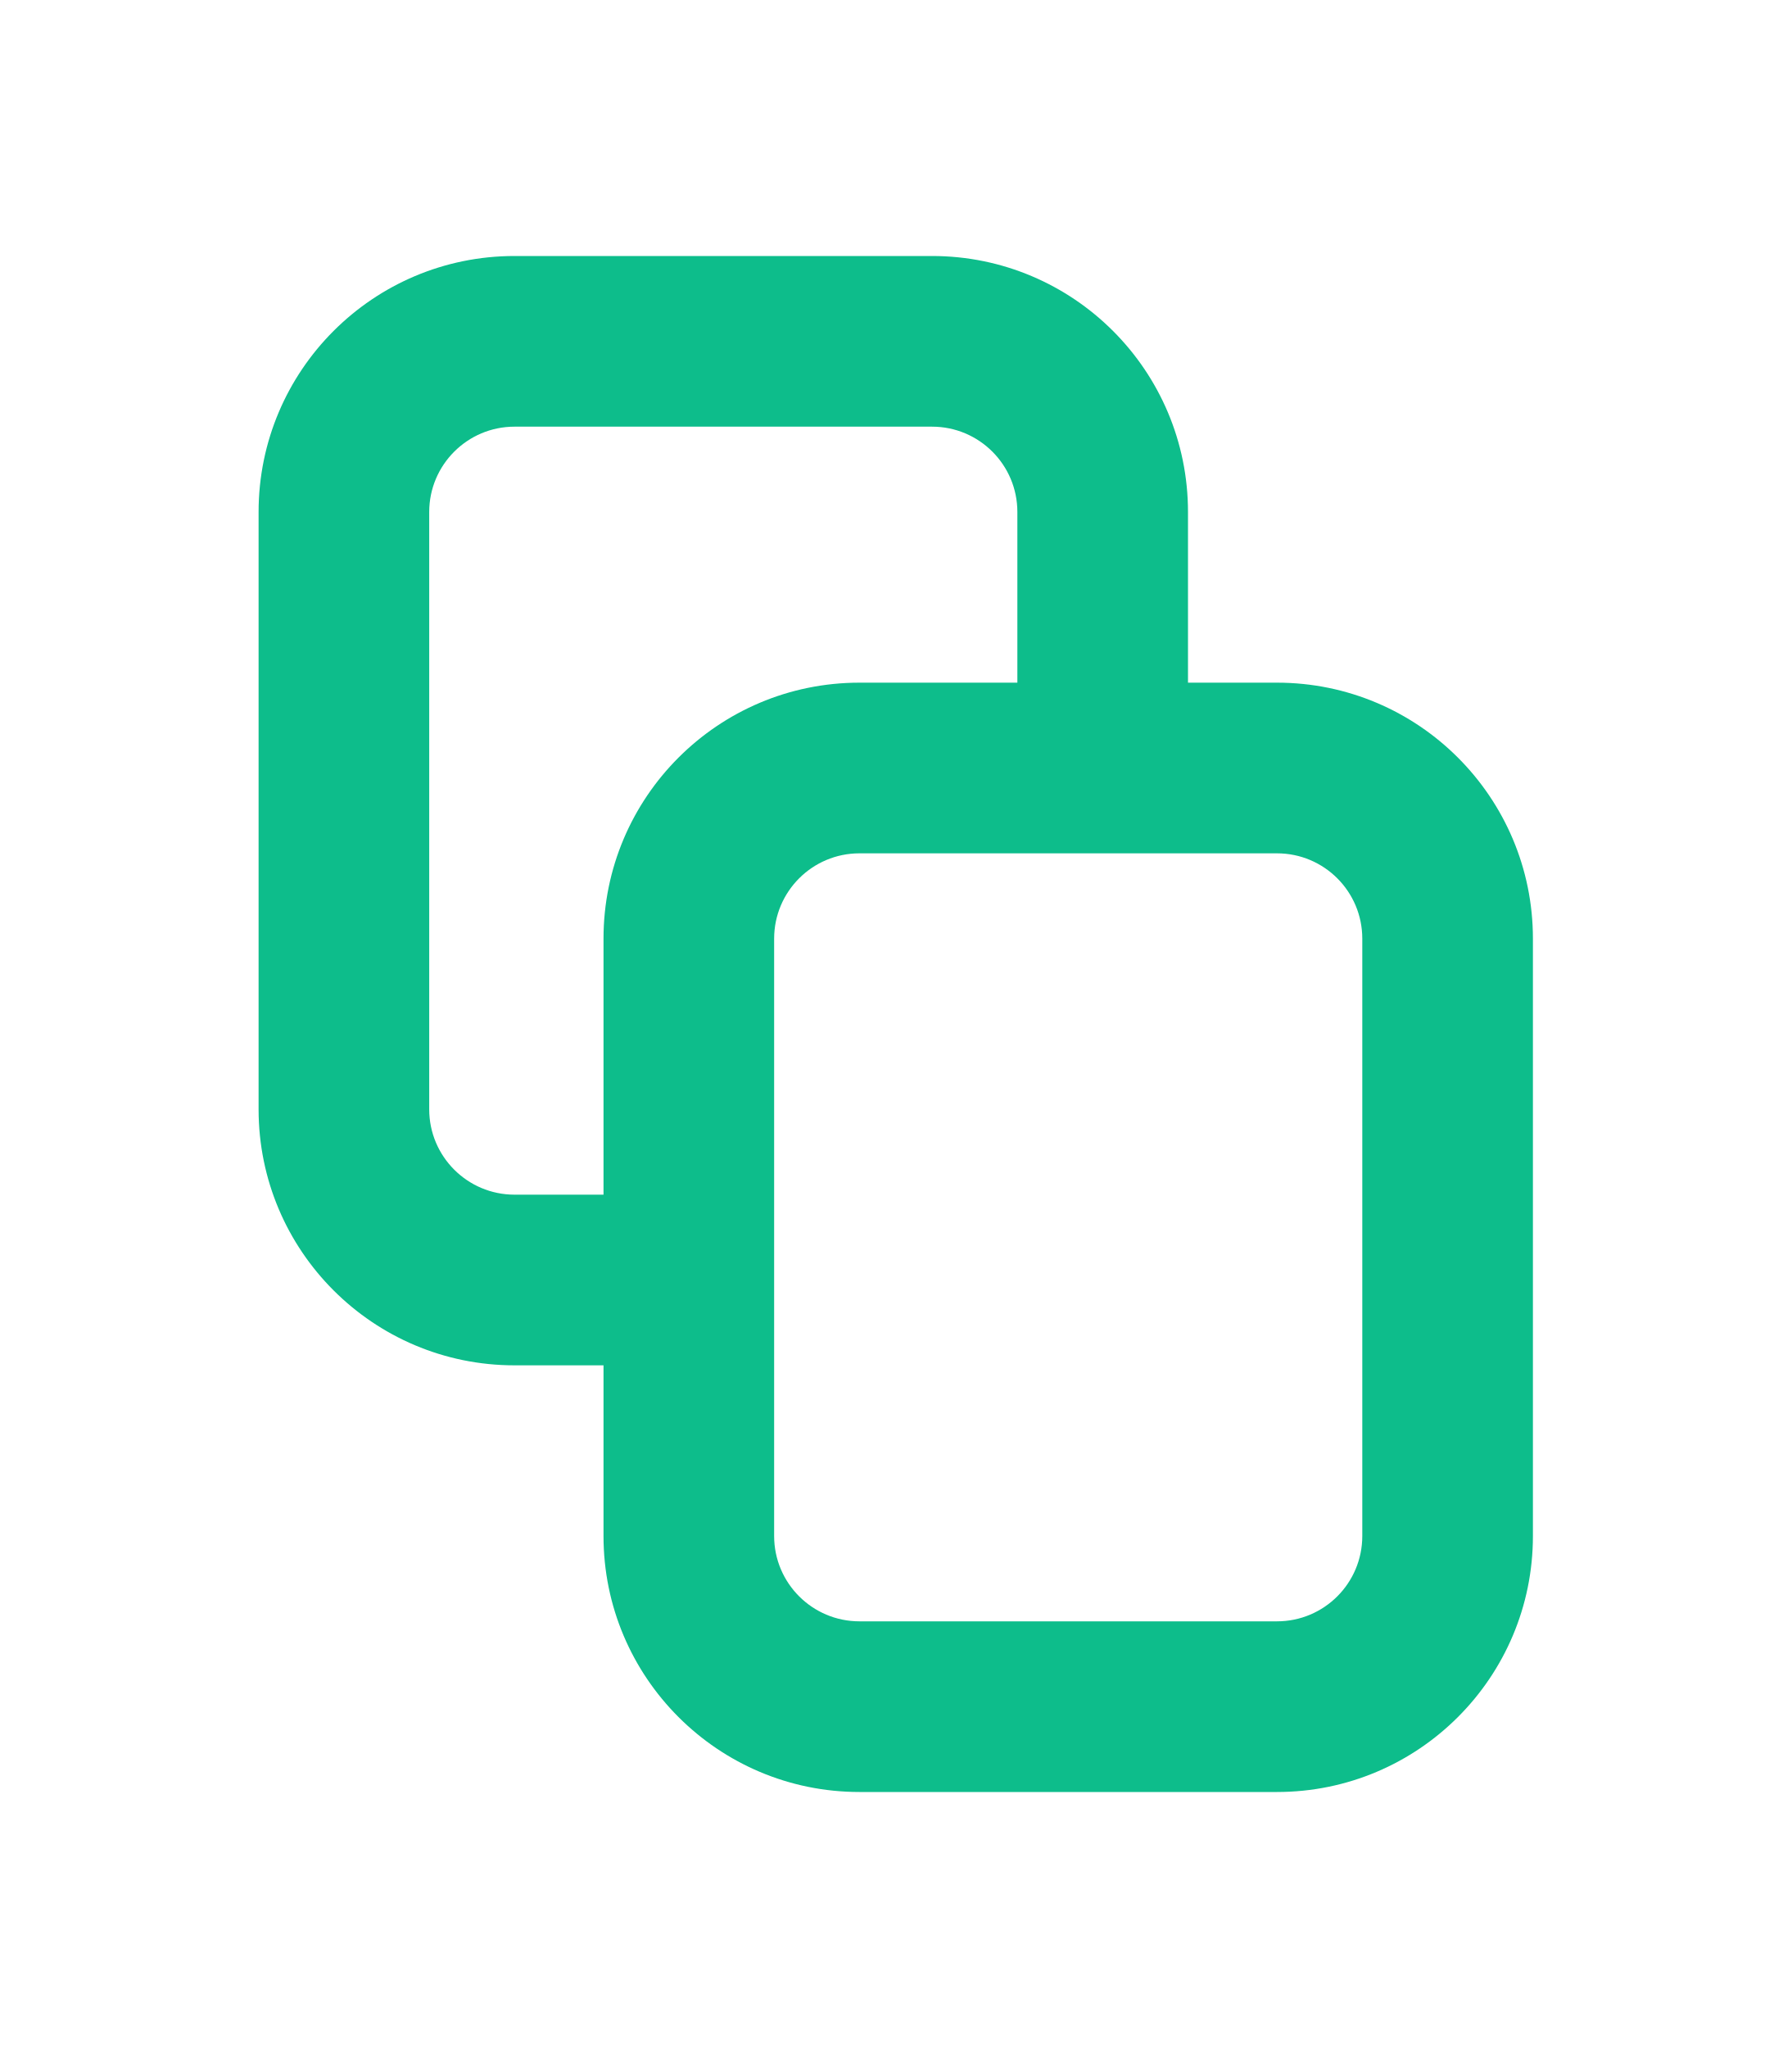
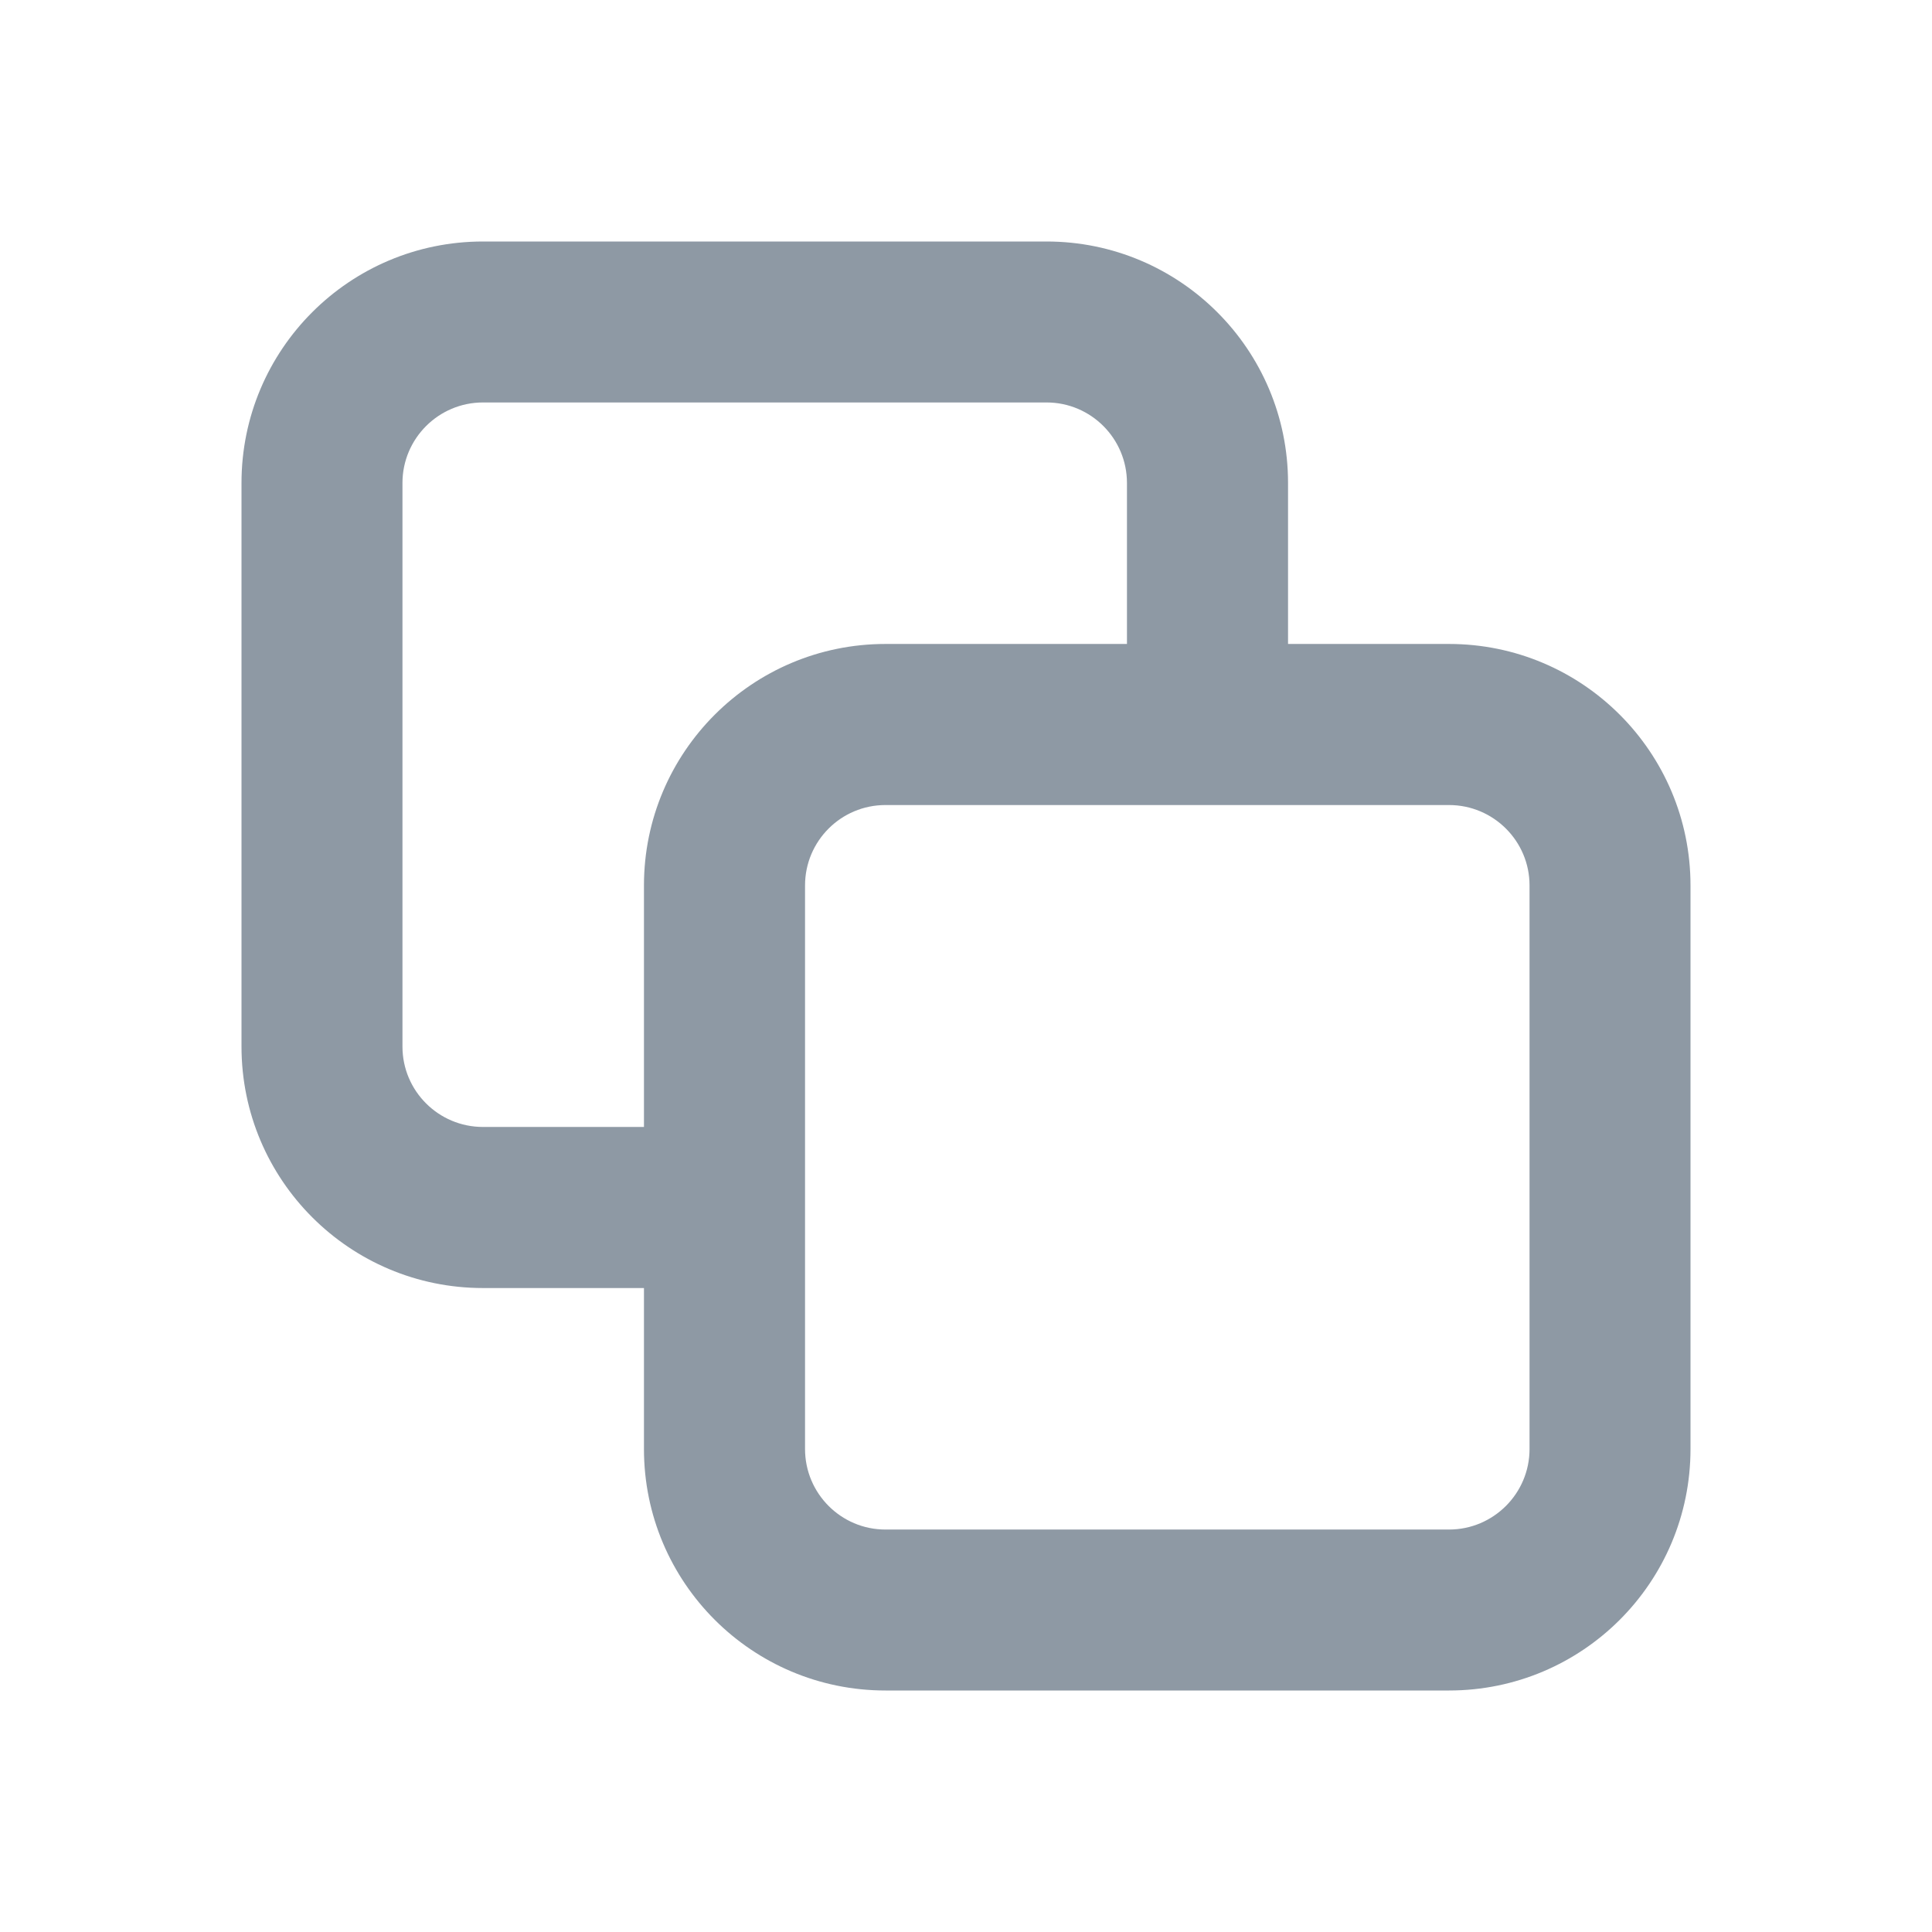
- <svg xmlns="http://www.w3.org/2000/svg" width="21" height="24" viewBox="0 0 21 24" fill="none">
-   <path fill-rule="evenodd" clip-rule="evenodd" d="M6.031 3C4.374 3 3.031 4.343 3.031 6V13C3.031 14.657 4.374 16 6.031 16H7.074V18C7.074 19.657 8.417 21 10.074 21H14.968C16.625 21 17.968 19.657 17.968 18V11C17.968 9.343 16.625 8 14.968 8H13.925V6C13.925 4.343 12.582 3 10.925 3H6.031ZM11.925 8V6C11.925 5.448 11.478 5 10.925 5H6.031C5.479 5 5.031 5.448 5.031 6V13C5.031 13.552 5.479 14 6.031 14H7.074V11C7.074 9.343 8.417 8 10.074 8H11.925ZM9.074 11C9.074 10.448 9.522 10 10.074 10H14.968C15.521 10 15.968 10.448 15.968 11V18C15.968 18.552 15.521 19 14.968 19H10.074C9.522 19 9.074 18.552 9.074 18V11Z" fill="#0DBD8B" />
+ <svg xmlns="http://www.w3.org/2000/svg" width="16" height="16" viewBox="0 0 16 16" fill="none">
+   <path fill-rule="evenodd" clip-rule="evenodd" d="M4 2C2.895 2 2 2.895 2 4V8.667C2 9.771 2.895 10.667 4 10.667H5.333V12C5.333 13.105 6.229 14 7.333 14H12C13.105 14 14 13.105 14 12V7.333C14 6.229 13.105 5.333 12 5.333H10.667V4C10.667 2.895 9.771 2 8.667 2H4ZM9.333 5.333V4C9.333 3.632 9.035 3.333 8.667 3.333H4C3.632 3.333 3.333 3.632 3.333 4V8.667C3.333 9.035 3.632 9.333 4 9.333H5.333V7.333C5.333 6.229 6.229 5.333 7.333 5.333H9.333ZM6.667 7.333C6.667 6.965 6.965 6.667 7.333 6.667H12C12.368 6.667 12.667 6.965 12.667 7.333V12C12.667 12.368 12.368 12.667 12 12.667H7.333C6.965 12.667 6.667 12.368 6.667 12V7.333Z" fill="#8E99A4" />
</svg>
